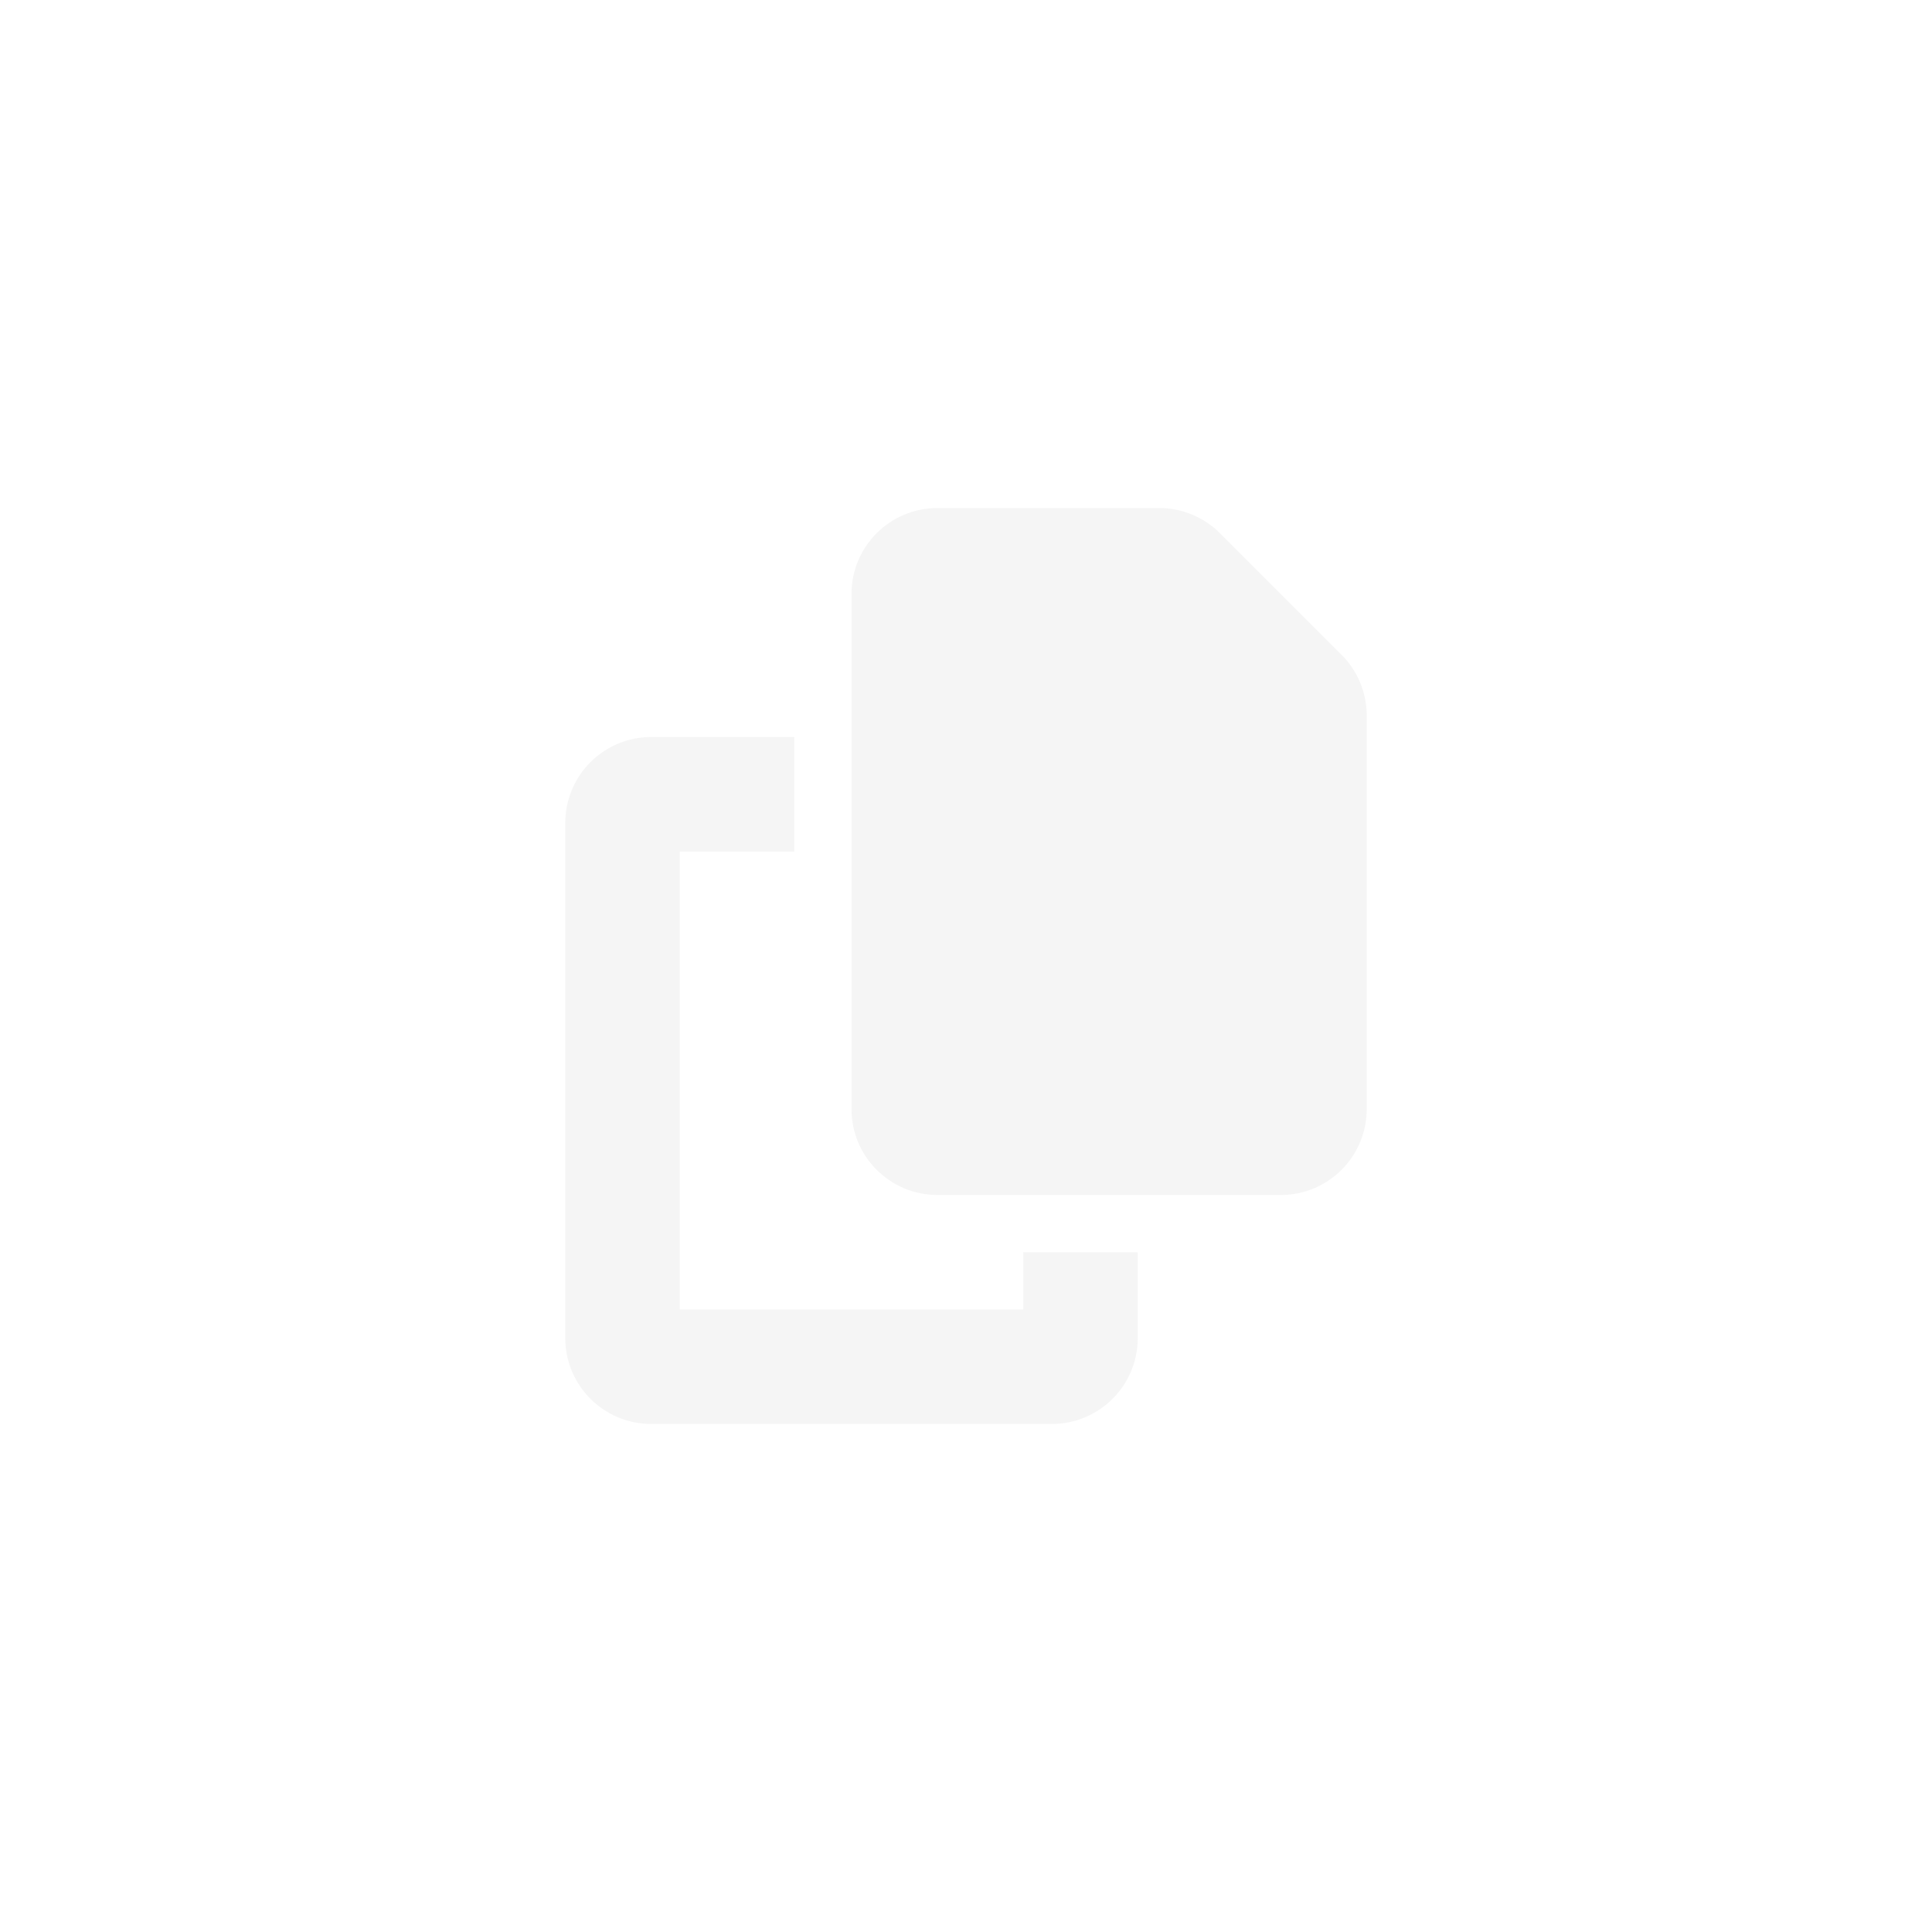
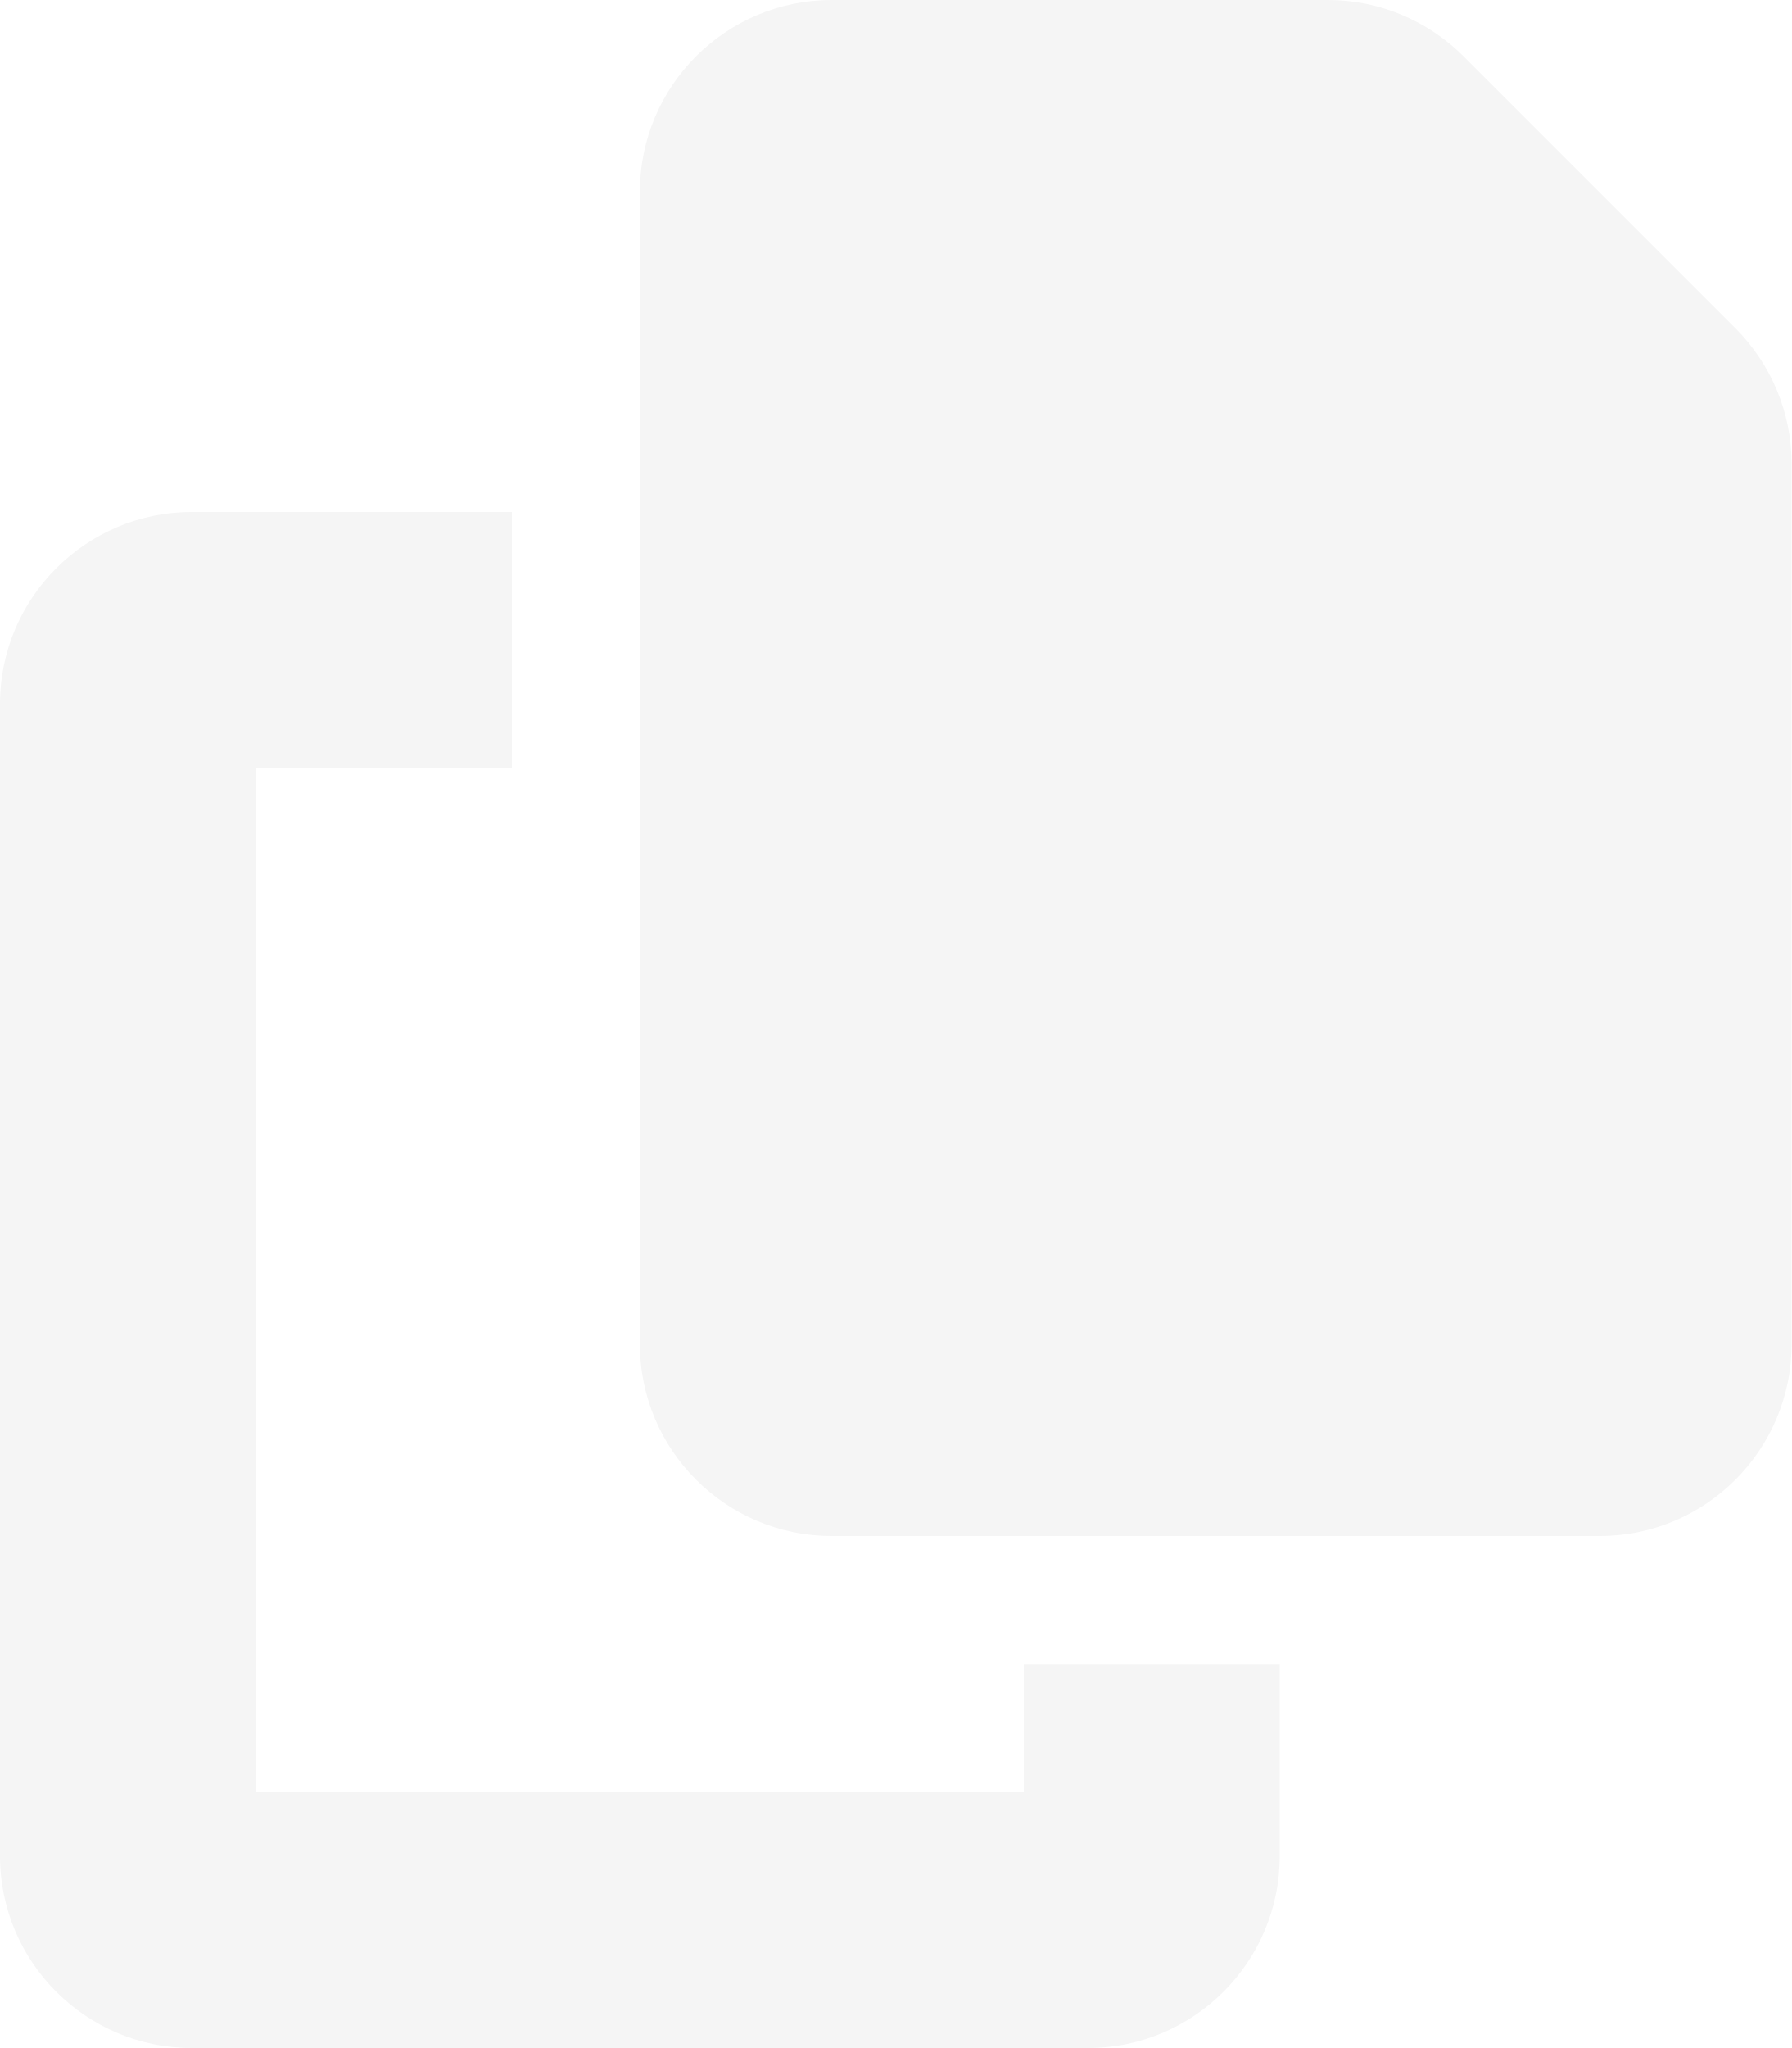
- <svg xmlns="http://www.w3.org/2000/svg" version="1.1" width="1080" height="1080" viewBox="0 0 1080 1080" xml:space="preserve">
-   <defs>
- </defs>
-   <g transform="matrix(1 0 0 1 540 540)" id="0acf6b35-106c-4c4f-8892-b62b5054e0f1">
-     <rect style="stroke: none; stroke-width: 1; stroke-dasharray: none; stroke-linecap: butt; stroke-dashoffset: 0; stroke-linejoin: miter; stroke-miterlimit: 4; fill: rgb(255,255,255); fill-rule: nonzero; opacity: 1; visibility: hidden;" vector-effect="non-scaling-stroke" x="-540" y="-540" rx="0" ry="0" width="1080" height="1080" />
-   </g>
-   <g transform="matrix(1 0 0 1 540 540)" id="a5dc1700-ce37-4a18-bada-0ce6fa3e4b6f">
- </g>
-   <g transform="matrix(1 0 0 1 540 540)" id="d7c8ff99-7a5b-4ac9-b16d-c0c0fd05b167">
-     <path style="stroke: rgb(0,0,0); stroke-width: 0; stroke-dasharray: none; stroke-linecap: butt; stroke-dashoffset: 0; stroke-linejoin: miter; stroke-miterlimit: 4; fill: rgb(245,245,245); fill-rule: nonzero; opacity: 1;" vector-effect="non-scaling-stroke" transform=" translate(-224, -256)" d="M 208 0 L 332.1 0 C 344.8 0 357 5.1 366 14.1 L 433.9 82 C 442.9 91 448 103.2 448 115.9 L 448 336 C 448 362.5 426.5 384 400 384 L 208 384 C 181.5 384 160 362.5 160 336 L 160 48 C 160 21.5 181.5 0 208 0 z M 48 128 L 128 128 L 128 192 L 64 192 L 64 448 L 256 448 L 256 416 L 320 416 L 320 464 C 320 490.5 298.5 512 272 512 L 48 512 C 21.5 512 0 490.5 0 464 L 0 176 C 0 149.5 21.5 128 48 128 z" stroke-linecap="round" />
+ <svg xmlns="http://www.w3.org/2000/svg" version="1.1" width="448" height="512" viewBox="0 0 448 512" xml:space="preserve" id="svg1">
+   <defs id="defs1" />
+   <g transform="translate(224,256)" id="d7c8ff99-7a5b-4ac9-b16d-c0c0fd05b167">
+     <path style="opacity:1;fill:#f5f5f5;fill-rule:nonzero;stroke:#000000;stroke-width:0;stroke-linecap:butt;stroke-linejoin:miter;stroke-miterlimit:4;stroke-dasharray:none;stroke-dashoffset:0" vector-effect="non-scaling-stroke" transform="translate(-224,-256)" d="M 208,0 H 332.1 C 344.8,0 357,5.1 366,14.1 L 433.9,82 c 9,9 14.1,21.2 14.1,33.9 V 336 c 0,26.5 -21.5,48 -48,48 H 208 c -26.5,0 -48,-21.5 -48,-48 V 48 C 160,21.5 181.5,0 208,0 Z M 48,128 h 80 v 64 H 64 v 256 h 192 v -32 h 64 v 48 c 0,26.5 -21.5,48 -48,48 H 48 C 21.5,512 0,490.5 0,464 V 176 c 0,-26.5 21.5,-48 48,-48 z" stroke-linecap="round" id="path1" />
  </g>
</svg>
